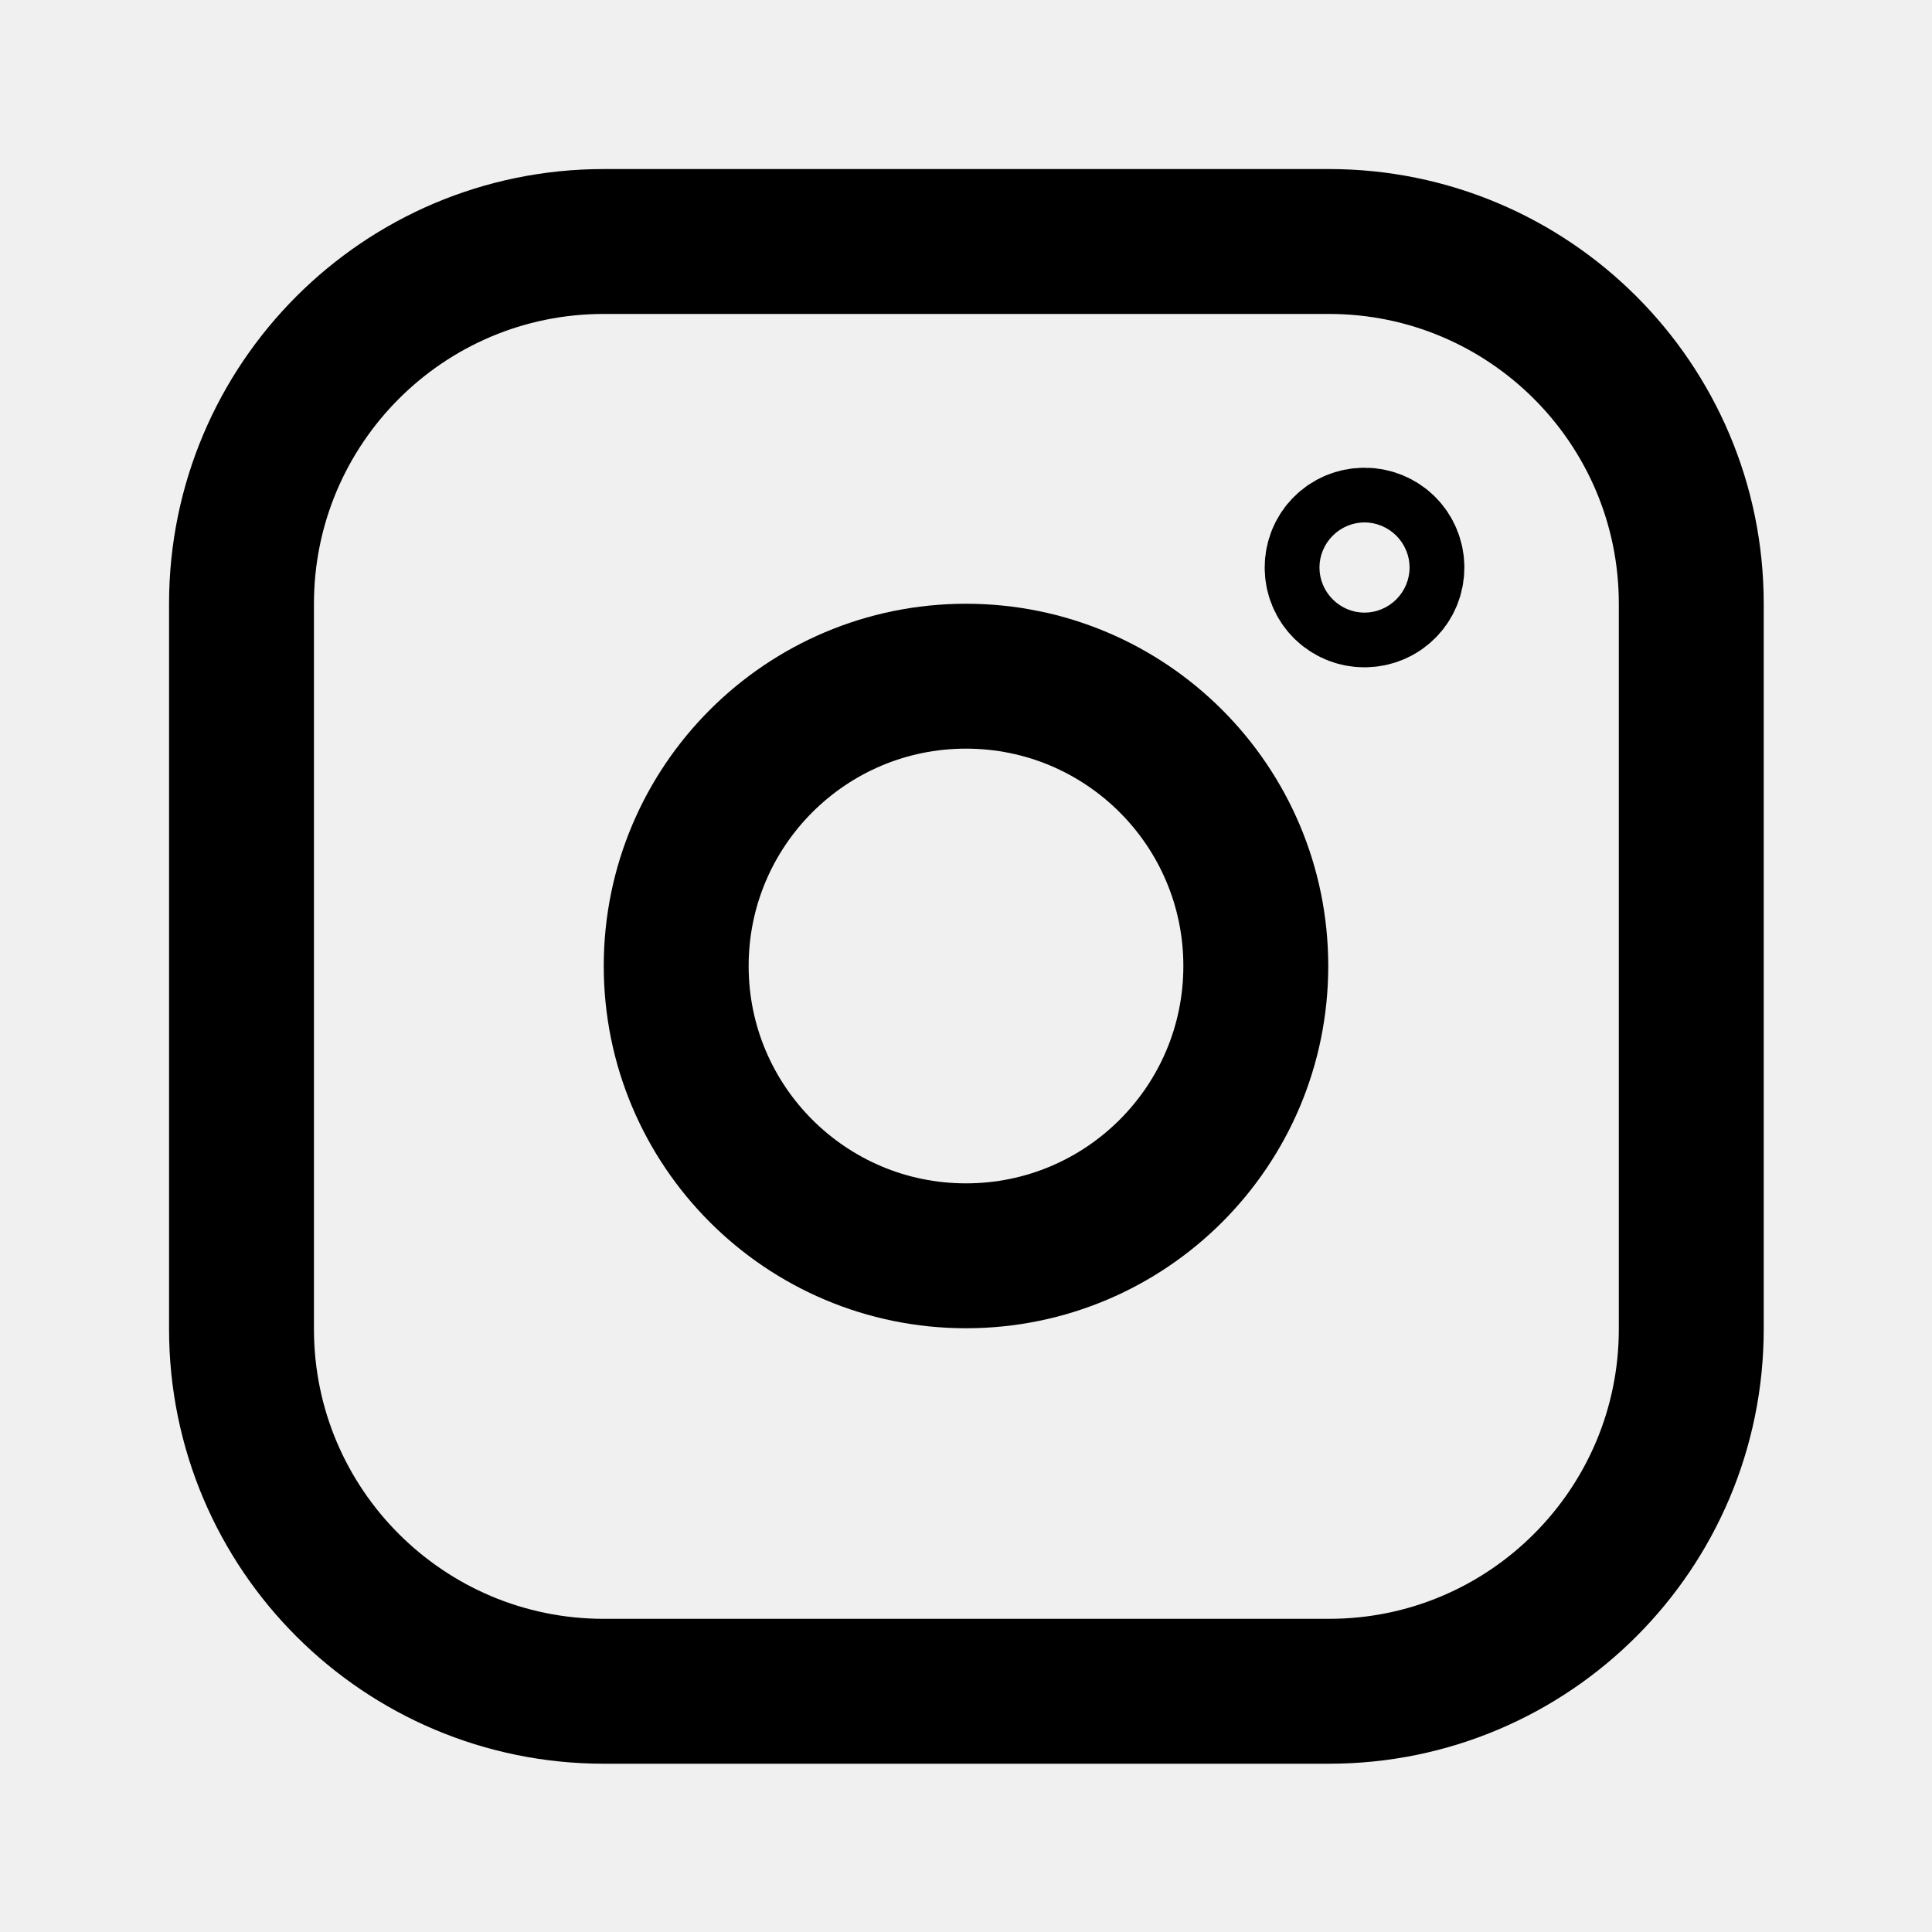
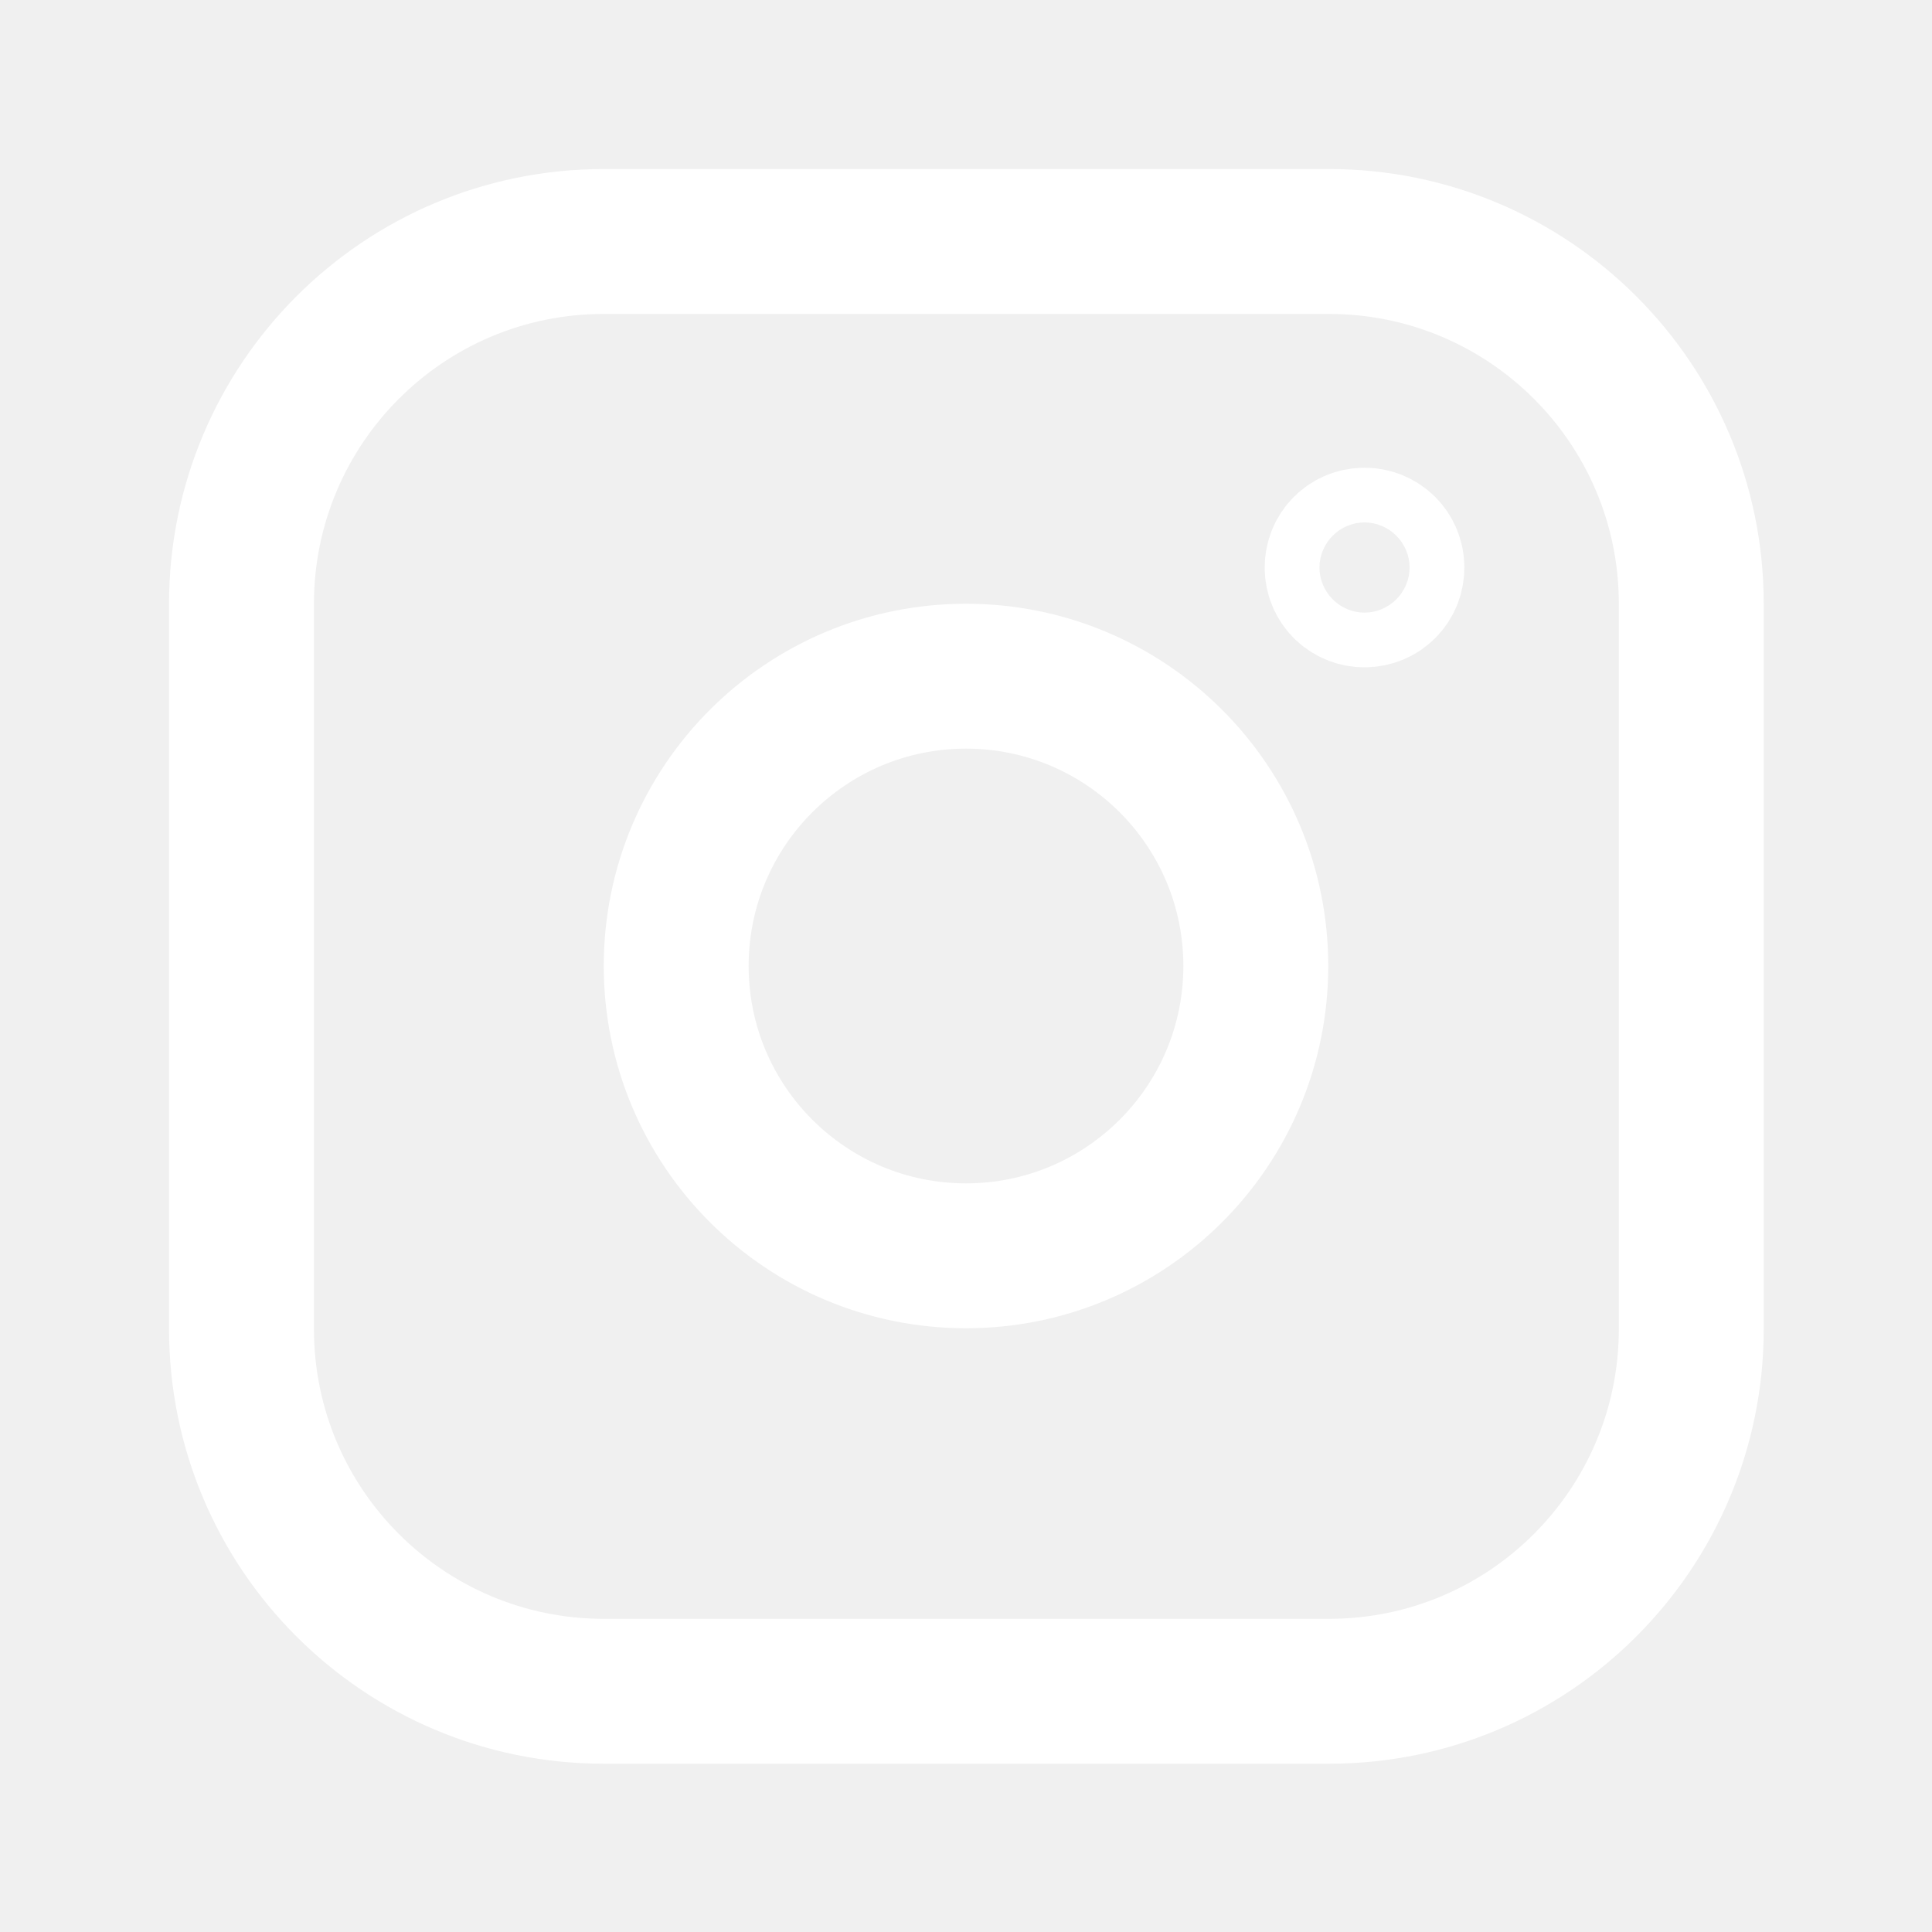
<svg xmlns="http://www.w3.org/2000/svg" width="20" height="20" viewBox="0 0 20 20" fill="none">
  <g clip-path="url(#clip0_18_118)">
-     <path fill-rule="evenodd" clip-rule="evenodd" d="M6.25 2.5H13.758C15.825 2.5 17.508 4.175 17.508 6.25V13.758C17.508 15.825 15.833 17.508 13.758 17.508H6.25C4.183 17.508 2.5 15.833 2.5 13.758V6.25C2.5 4.183 4.175 2.5 6.25 2.5Z" stroke="black" stroke-width="1.5" stroke-linecap="round" stroke-linejoin="round" />
-     <path d="M14.125 5.592C13.967 5.592 13.842 5.717 13.842 5.875C13.842 6.033 13.967 6.158 14.125 6.158C14.284 6.158 14.409 6.033 14.409 5.875C14.409 5.717 14.284 5.592 14.125 5.592Z" stroke="black" stroke-width="1.5" stroke-linecap="round" stroke-linejoin="round" />
-     <path d="M10 13C11.657 13 13 11.657 13 10C13 8.343 11.657 7 10 7C8.343 7 7 8.343 7 10C7 11.657 8.343 13 10 13Z" stroke="black" stroke-width="1.5" stroke-linecap="round" stroke-linejoin="round" />
+     <path fill-rule="evenodd" clip-rule="evenodd" d="M6.25 2.5H13.758C15.825 2.5 17.508 4.175 17.508 6.25V13.758C17.508 15.825 15.833 17.508 13.758 17.508H6.25C4.183 17.508 2.5 15.833 2.5 13.758V6.25C2.5 4.183 4.175 2.5 6.25 2.5Z" stroke="white" stroke-width="1.5" stroke-linecap="round" stroke-linejoin="round" />
+     <path d="M14.125 5.592C13.967 5.592 13.842 5.717 13.842 5.875C13.842 6.033 13.967 6.158 14.125 6.158C14.284 6.158 14.409 6.033 14.409 5.875C14.409 5.717 14.284 5.592 14.125 5.592Z" stroke="white" stroke-width="1.5" stroke-linecap="round" stroke-linejoin="round" />
+     <path d="M10 13C11.657 13 13 11.657 13 10C13 8.343 11.657 7 10 7C8.343 7 7 8.343 7 10C7 11.657 8.343 13 10 13Z" stroke="white" stroke-width="1.5" stroke-linecap="round" stroke-linejoin="round" />
  </g>
  <defs>
    <clipPath id="clip0_18_118">
-       <rect width="20" height="20" fill="black" />
+       <rect width="20" height="20" fill="white" />
    </clipPath>
  </defs>
</svg>
